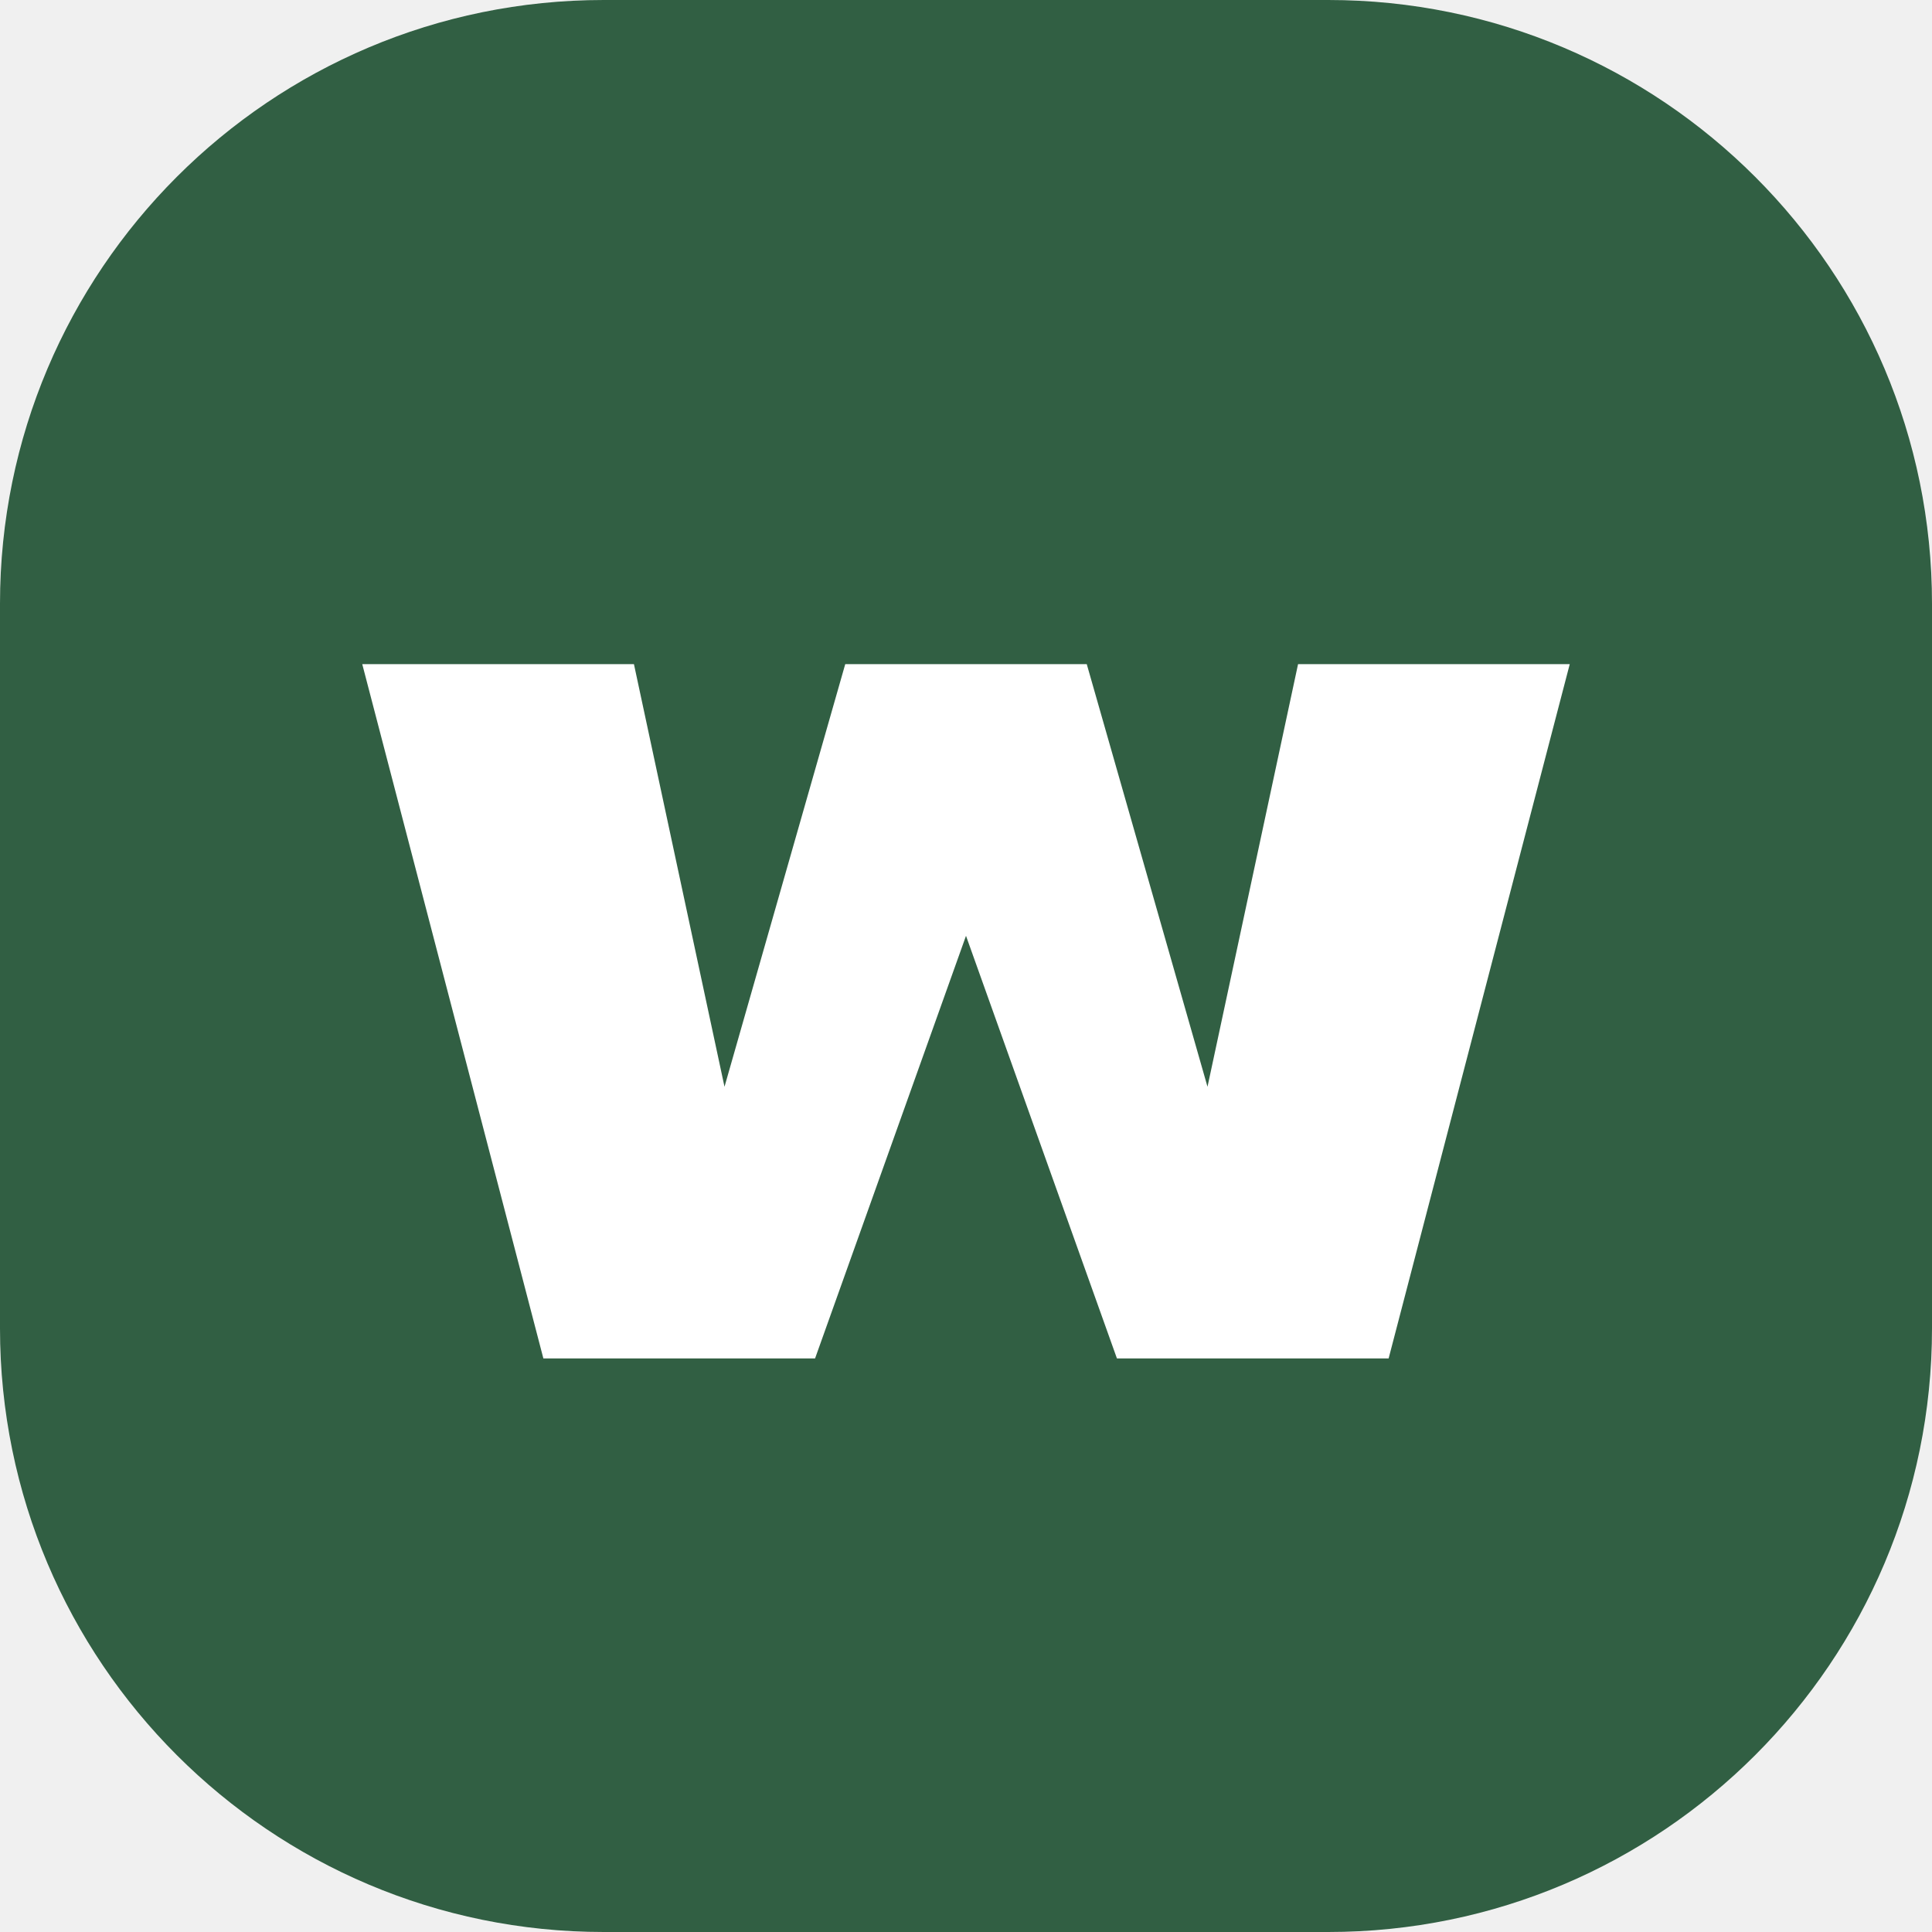
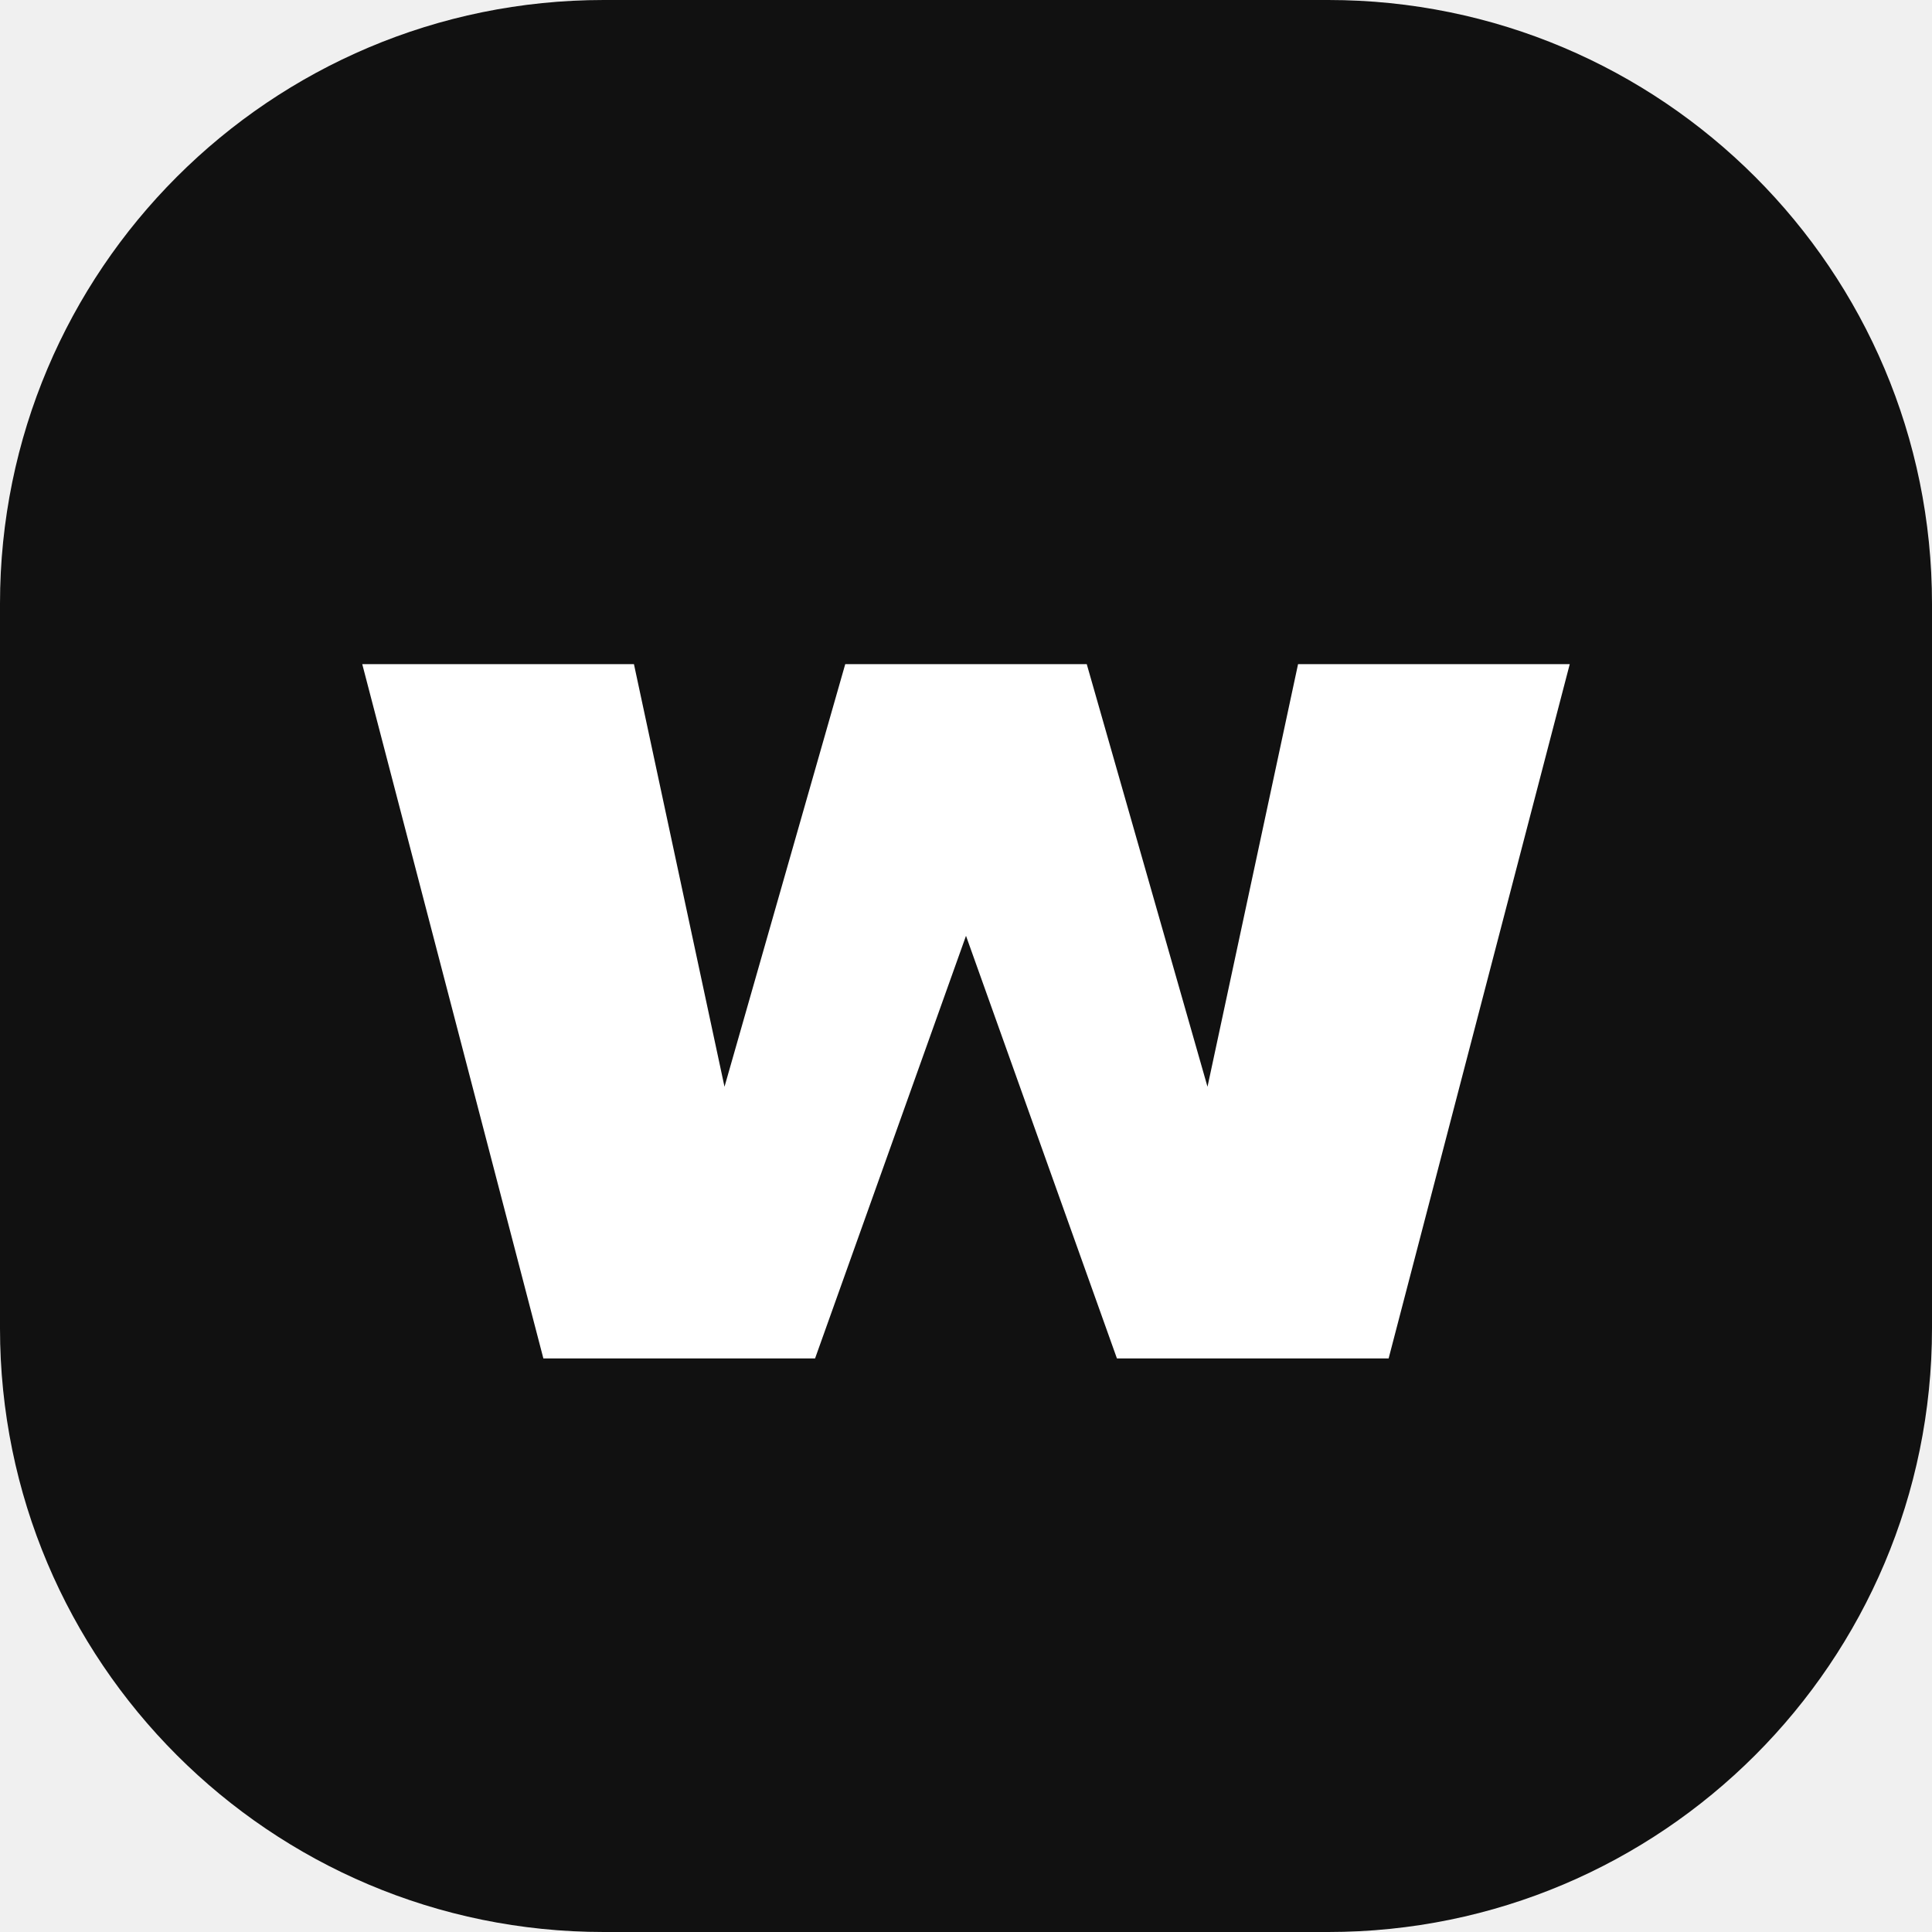
<svg xmlns="http://www.w3.org/2000/svg" viewBox="0 0 64 64">
-   <rect width="64" height="64" rx="20" fill="#315f43" />
+   <rect width="64" height="64" rx="20" fill="#111" />
  <path d="M12 22l6 23h9l5-14 5 14h9l6-23h-9l-3 14-4-14h-8l-4 14-3-14z" fill="#fff" />
</svg>
